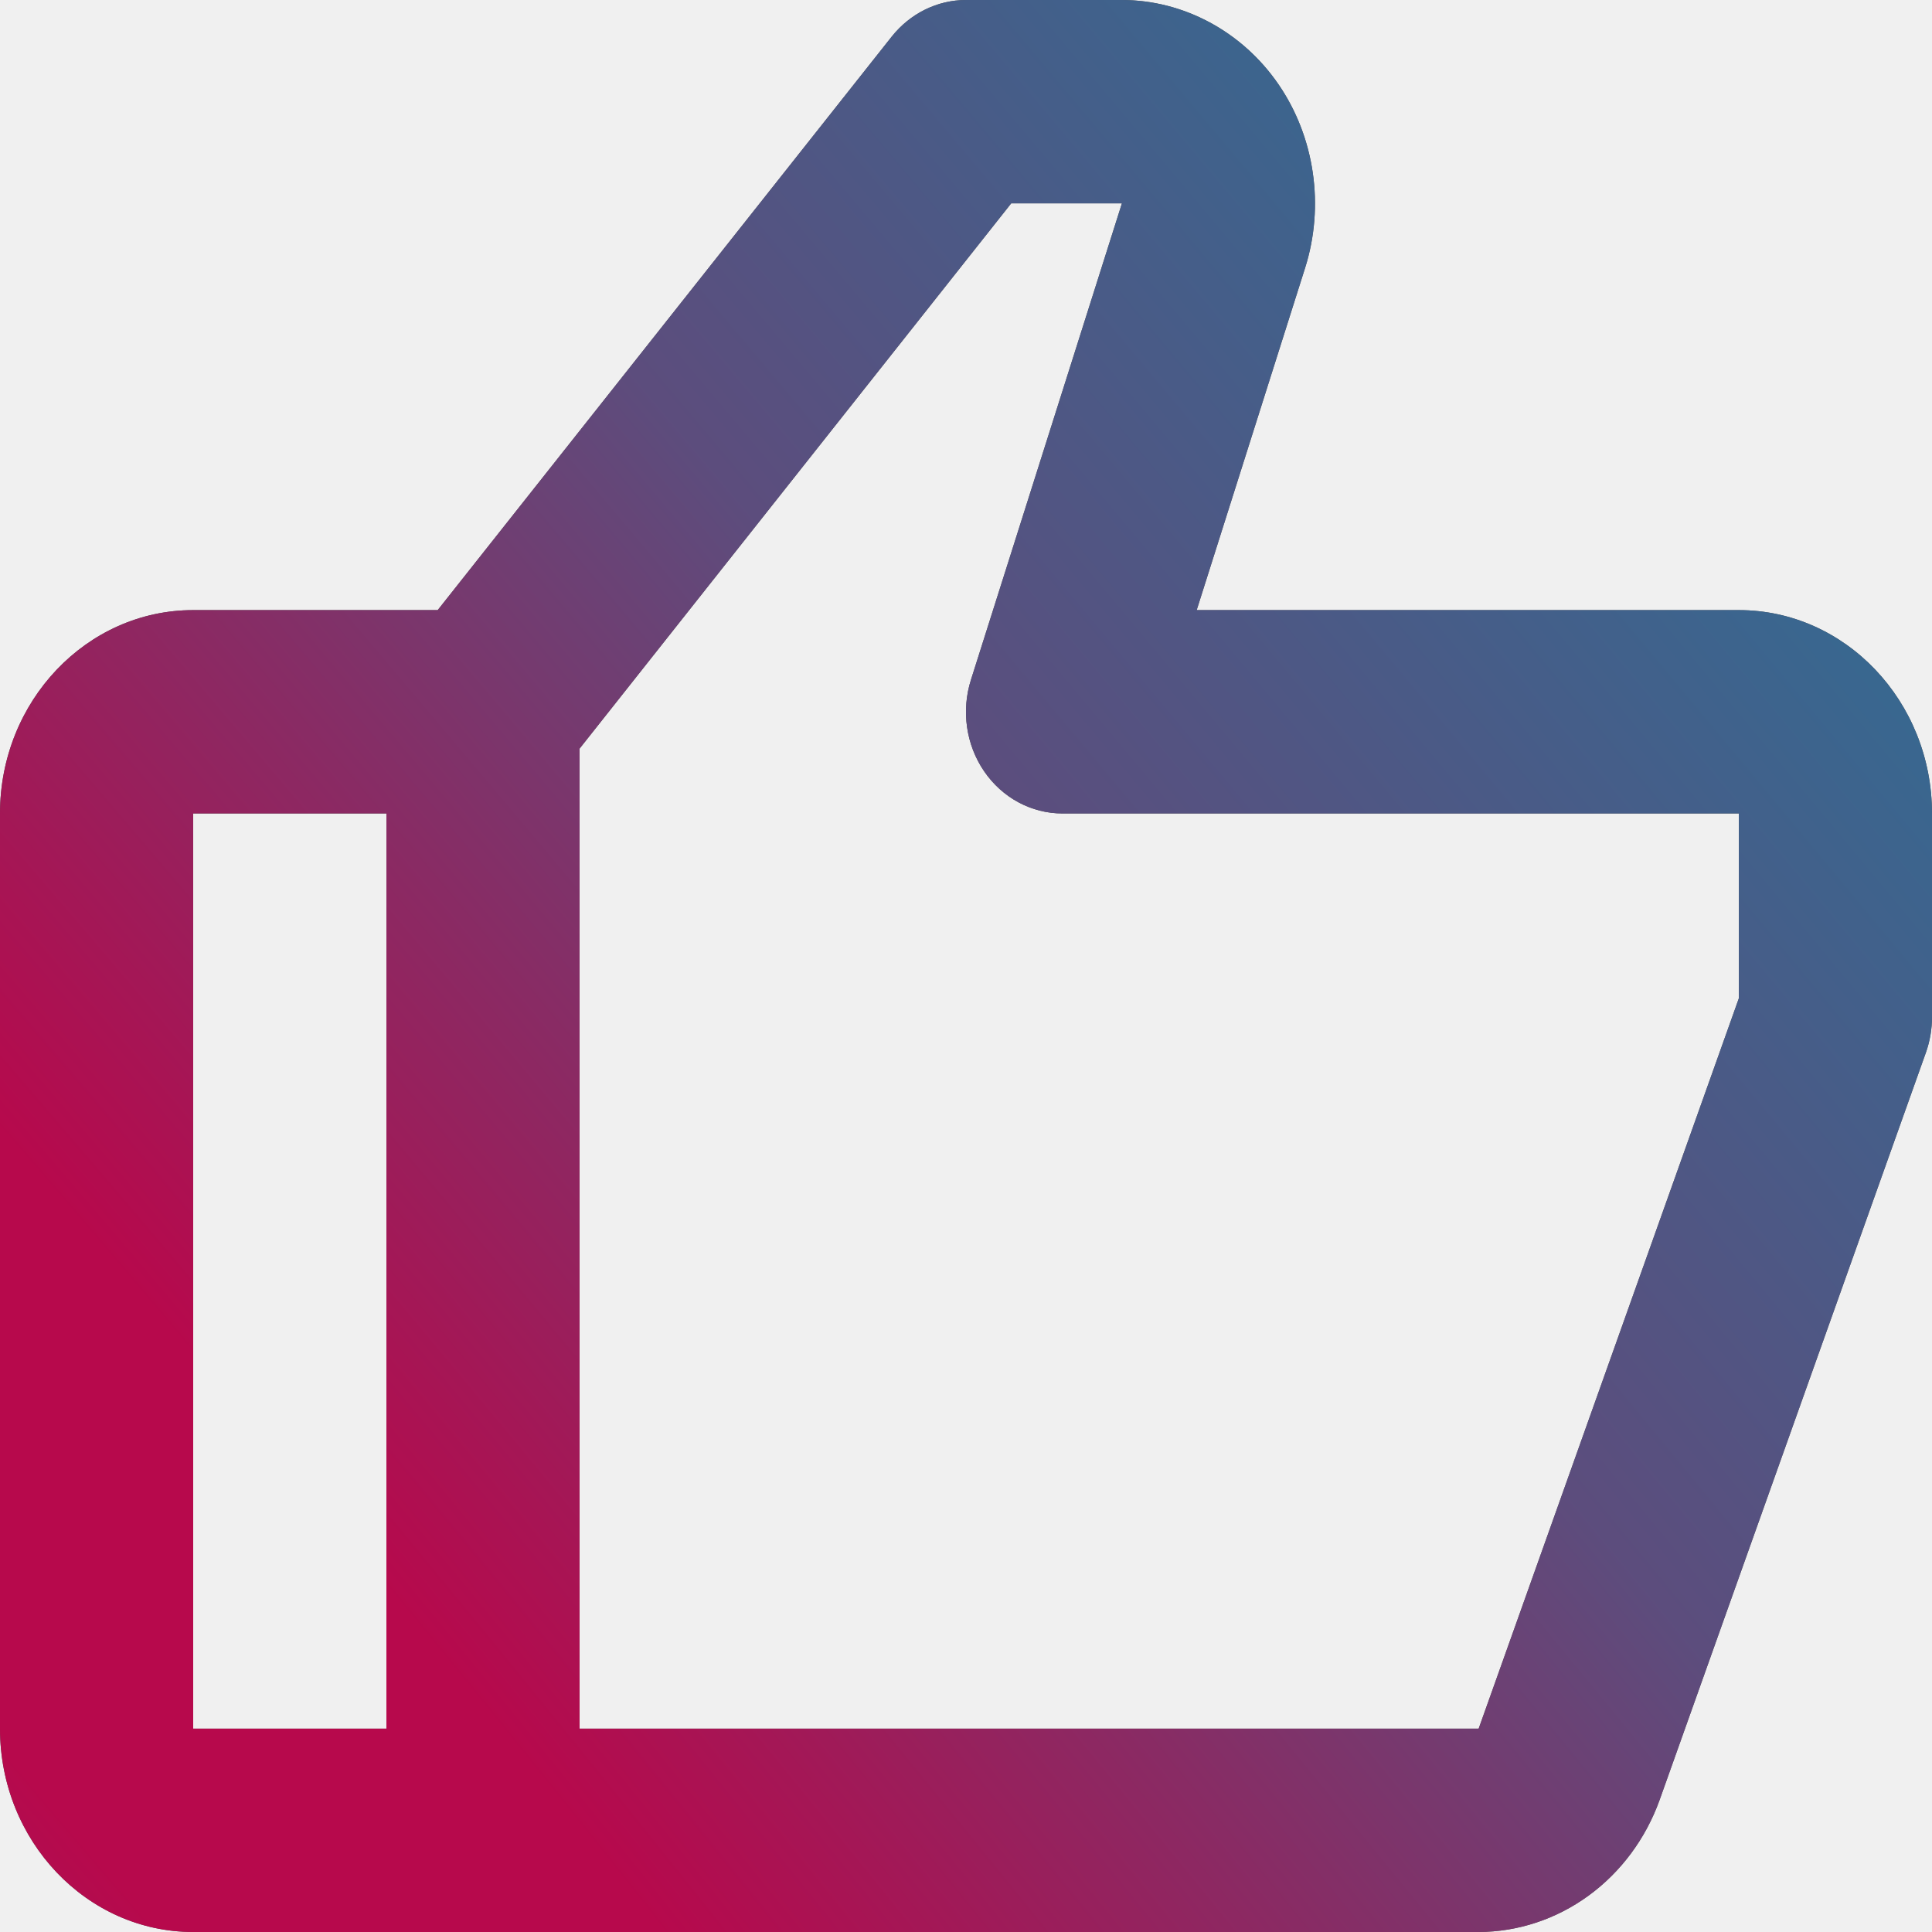
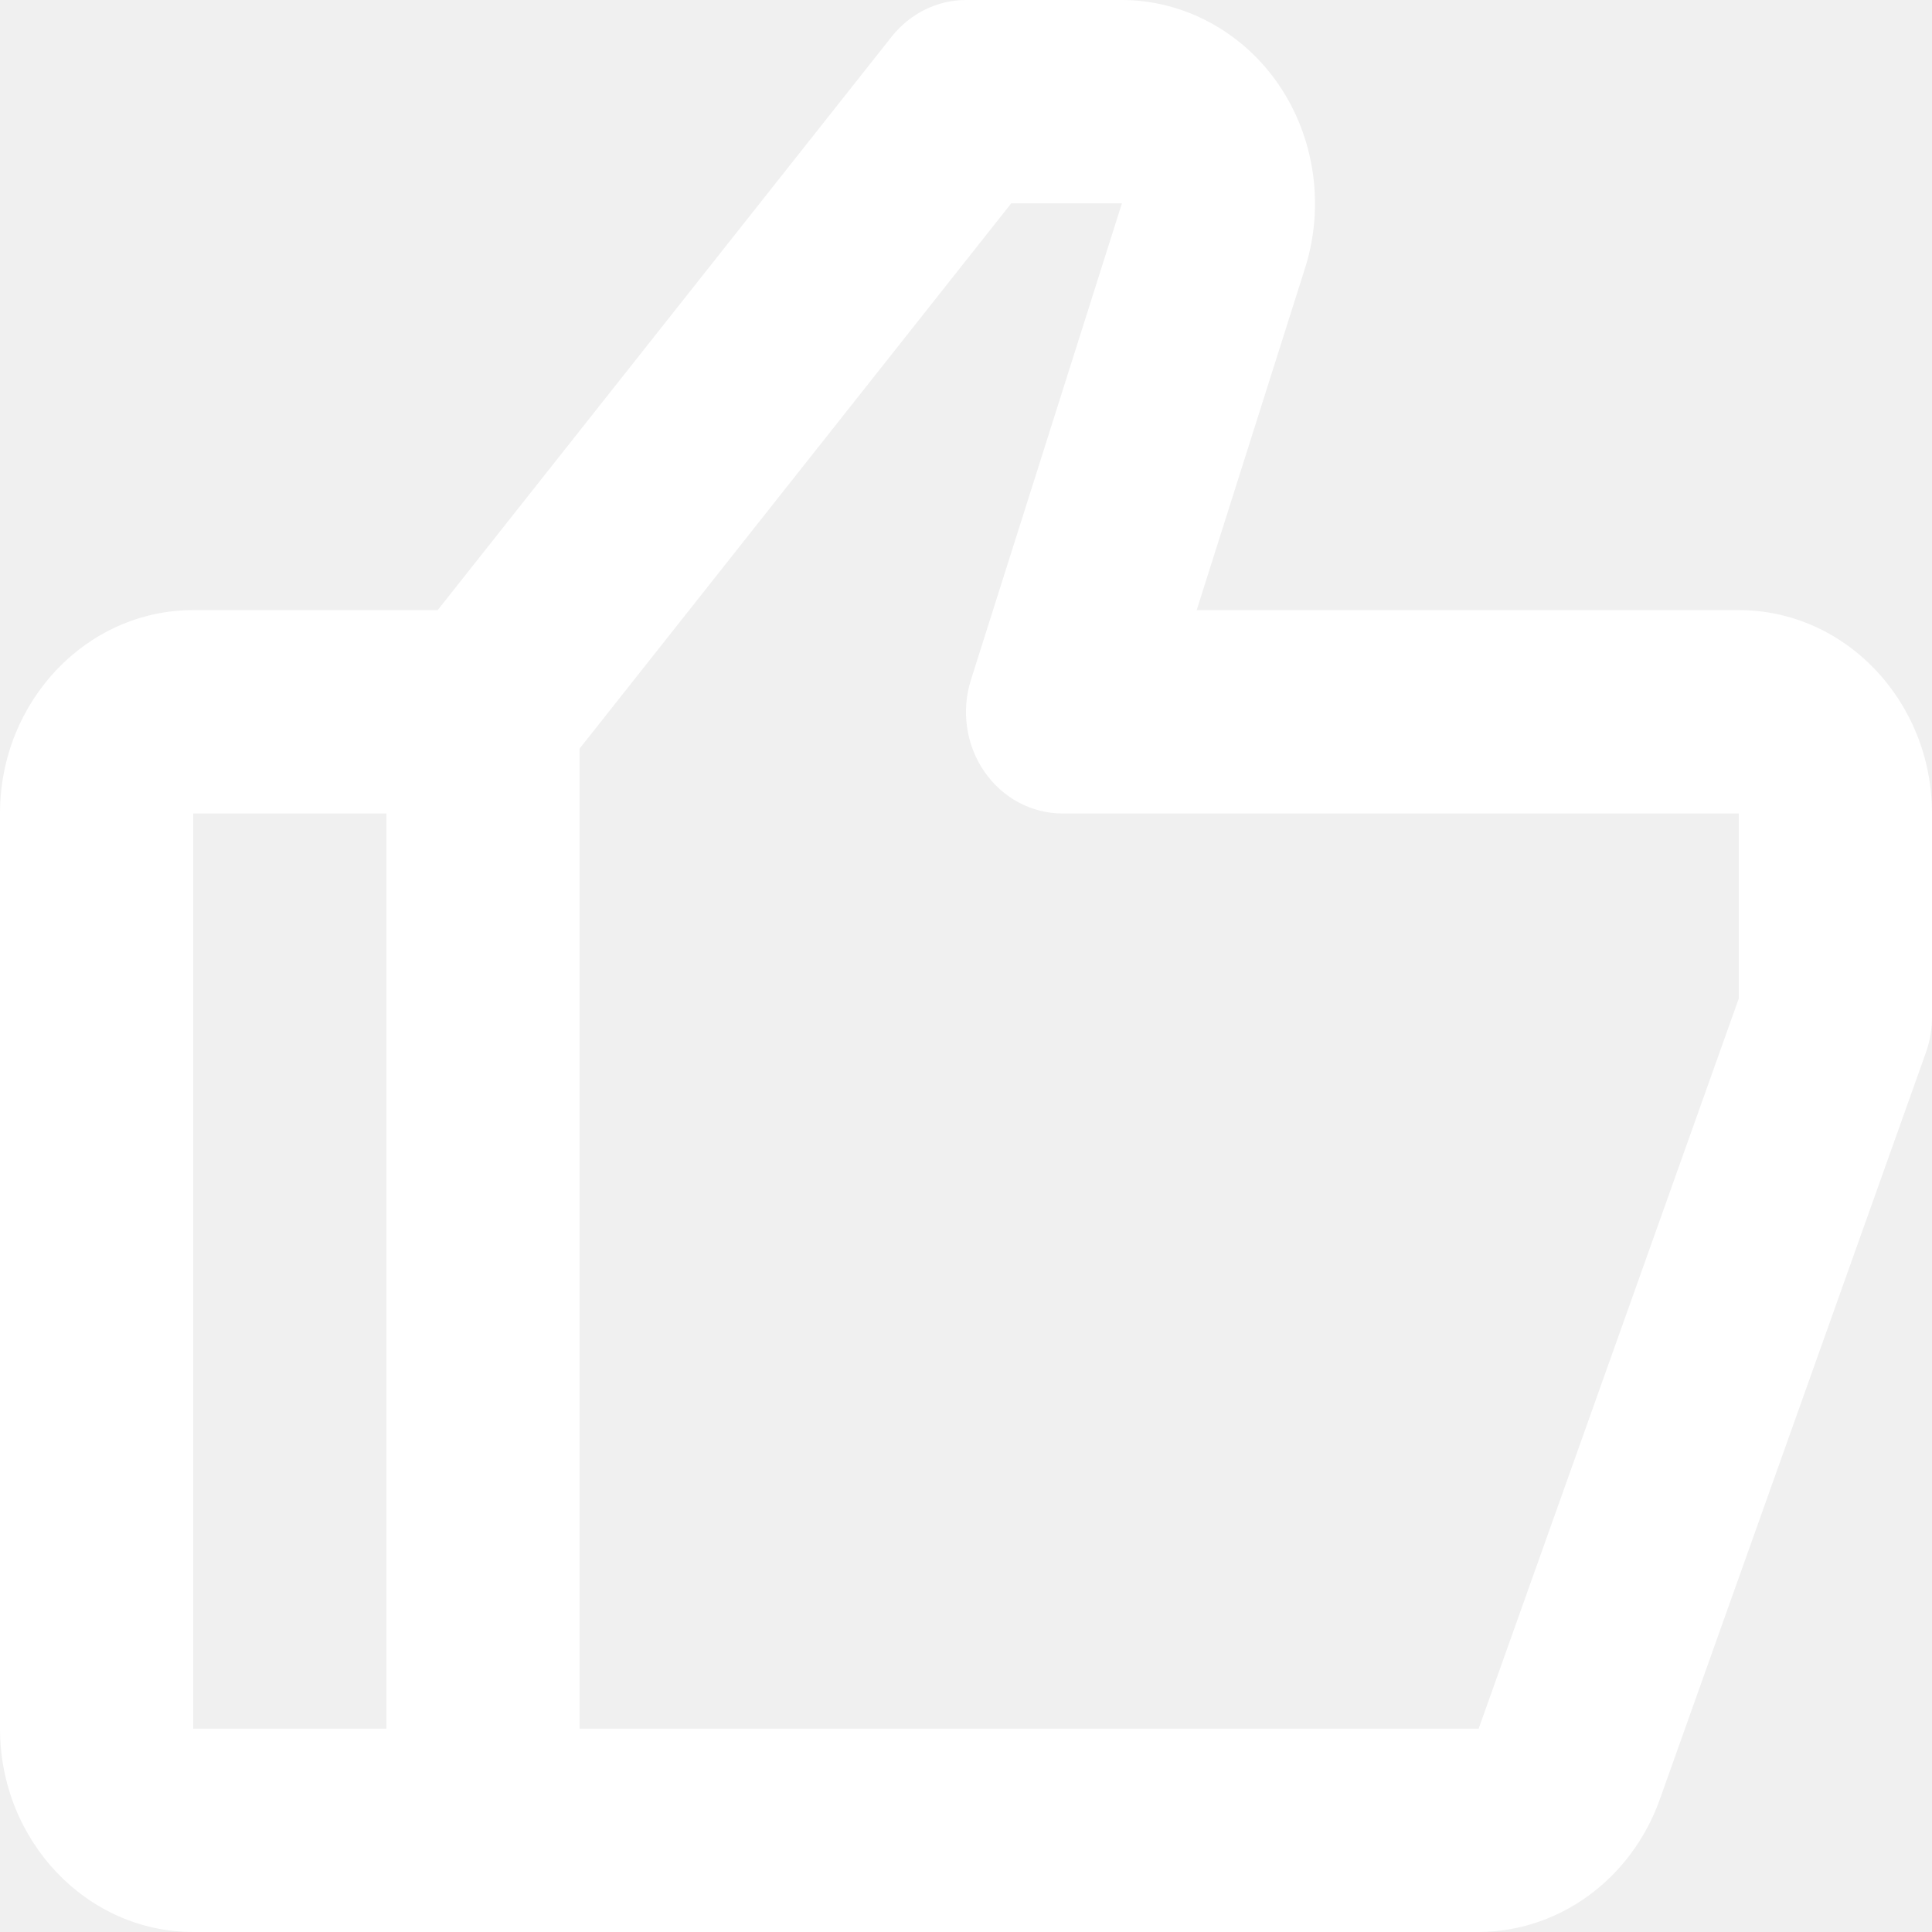
<svg xmlns="http://www.w3.org/2000/svg" width="100" height="100" viewBox="0 0 100 100" fill="none">
-   <path d="M90 31.579H61.94L67.555 13.858C68.565 10.658 68.055 7.111 66.18 4.374C64.305 1.637 61.265 0 58.06 0H50C48.515 0 47.11 0.695 46.155 1.895L22.655 31.579H10C4.485 31.579 0 36.3 0 42.105V89.474C0 95.279 4.485 100 10 100H76.535C78.569 99.993 80.554 99.336 82.226 98.116C83.898 96.896 85.179 95.171 85.9 93.168L99.685 54.479C99.894 53.888 100.001 53.262 100 52.632V42.105C100 36.3 95.515 31.579 90 31.579ZM10 42.105H20V89.474H10V42.105ZM90 51.679L76.535 89.474H30V38.747L52.34 10.526H58.07L50.26 35.174C50.007 35.965 49.936 36.808 50.054 37.634C50.172 38.459 50.475 39.244 50.938 39.921C51.402 40.599 52.012 41.151 52.718 41.53C53.425 41.91 54.207 42.107 55 42.105H90V51.679Z" fill="#525252" />
-   <path d="M90 31.579H61.94L67.555 13.858C68.565 10.658 68.055 7.111 66.18 4.374C64.305 1.637 61.265 0 58.06 0H50C48.515 0 47.11 0.695 46.155 1.895L22.655 31.579H10C4.485 31.579 0 36.3 0 42.105V89.474C0 95.279 4.485 100 10 100H76.535C78.569 99.993 80.554 99.336 82.226 98.116C83.898 96.896 85.179 95.171 85.9 93.168L99.685 54.479C99.894 53.888 100.001 53.262 100 52.632V42.105C100 36.3 95.515 31.579 90 31.579ZM10 42.105H20V89.474H10V42.105ZM90 51.679L76.535 89.474H30V38.747L52.34 10.526H58.07L50.26 35.174C50.007 35.965 49.936 36.808 50.054 37.634C50.172 38.459 50.475 39.244 50.938 39.921C51.402 40.599 52.012 41.151 52.718 41.53C53.425 41.91 54.207 42.107 55 42.105H90V51.679Z" fill="url(#paint0_radial)" />
-   <defs>
-     <radialGradient id="paint0_radial" cx="0" cy="0" r="1" gradientUnits="userSpaceOnUse" gradientTransform="translate(11.6378 90.325) rotate(-39.5629) scale(114.618 1197.21)">
-       <stop offset="0.091" stop-color="#B7094C" />
-       <stop offset="0.318" stop-color="#892B64" />
-       <stop offset="0.542" stop-color="#5C4D7D" />
-       <stop offset="1" stop-color="#2E6F95" />
-     </radialGradient>
-   </defs>
+   <path d="M90 31.579H61.94L67.555 13.858C68.565 10.658 68.055 7.111 66.18 4.374C64.305 1.637 61.265 0 58.06 0H50C48.515 0 47.11 0.695 46.155 1.895L22.655 31.579H10C4.485 31.579 0 36.3 0 42.105V89.474C0 95.279 4.485 100 10 100H76.535C78.569 99.993 80.554 99.336 82.226 98.116C83.898 96.896 85.179 95.171 85.9 93.168L99.685 54.479C99.894 53.888 100.001 53.262 100 52.632V42.105C100 36.3 95.515 31.579 90 31.579ZM10 42.105H20V89.474H10V42.105ZM90 51.679L76.535 89.474H30V38.747L52.34 10.526H58.07L50.26 35.174C50.007 35.965 49.936 36.808 50.054 37.634C50.172 38.459 50.475 39.244 50.938 39.921C51.402 40.599 52.012 41.151 52.718 41.53C53.425 41.91 54.207 42.107 55 42.105H90V51.679Z" fill="white" />
</svg>
